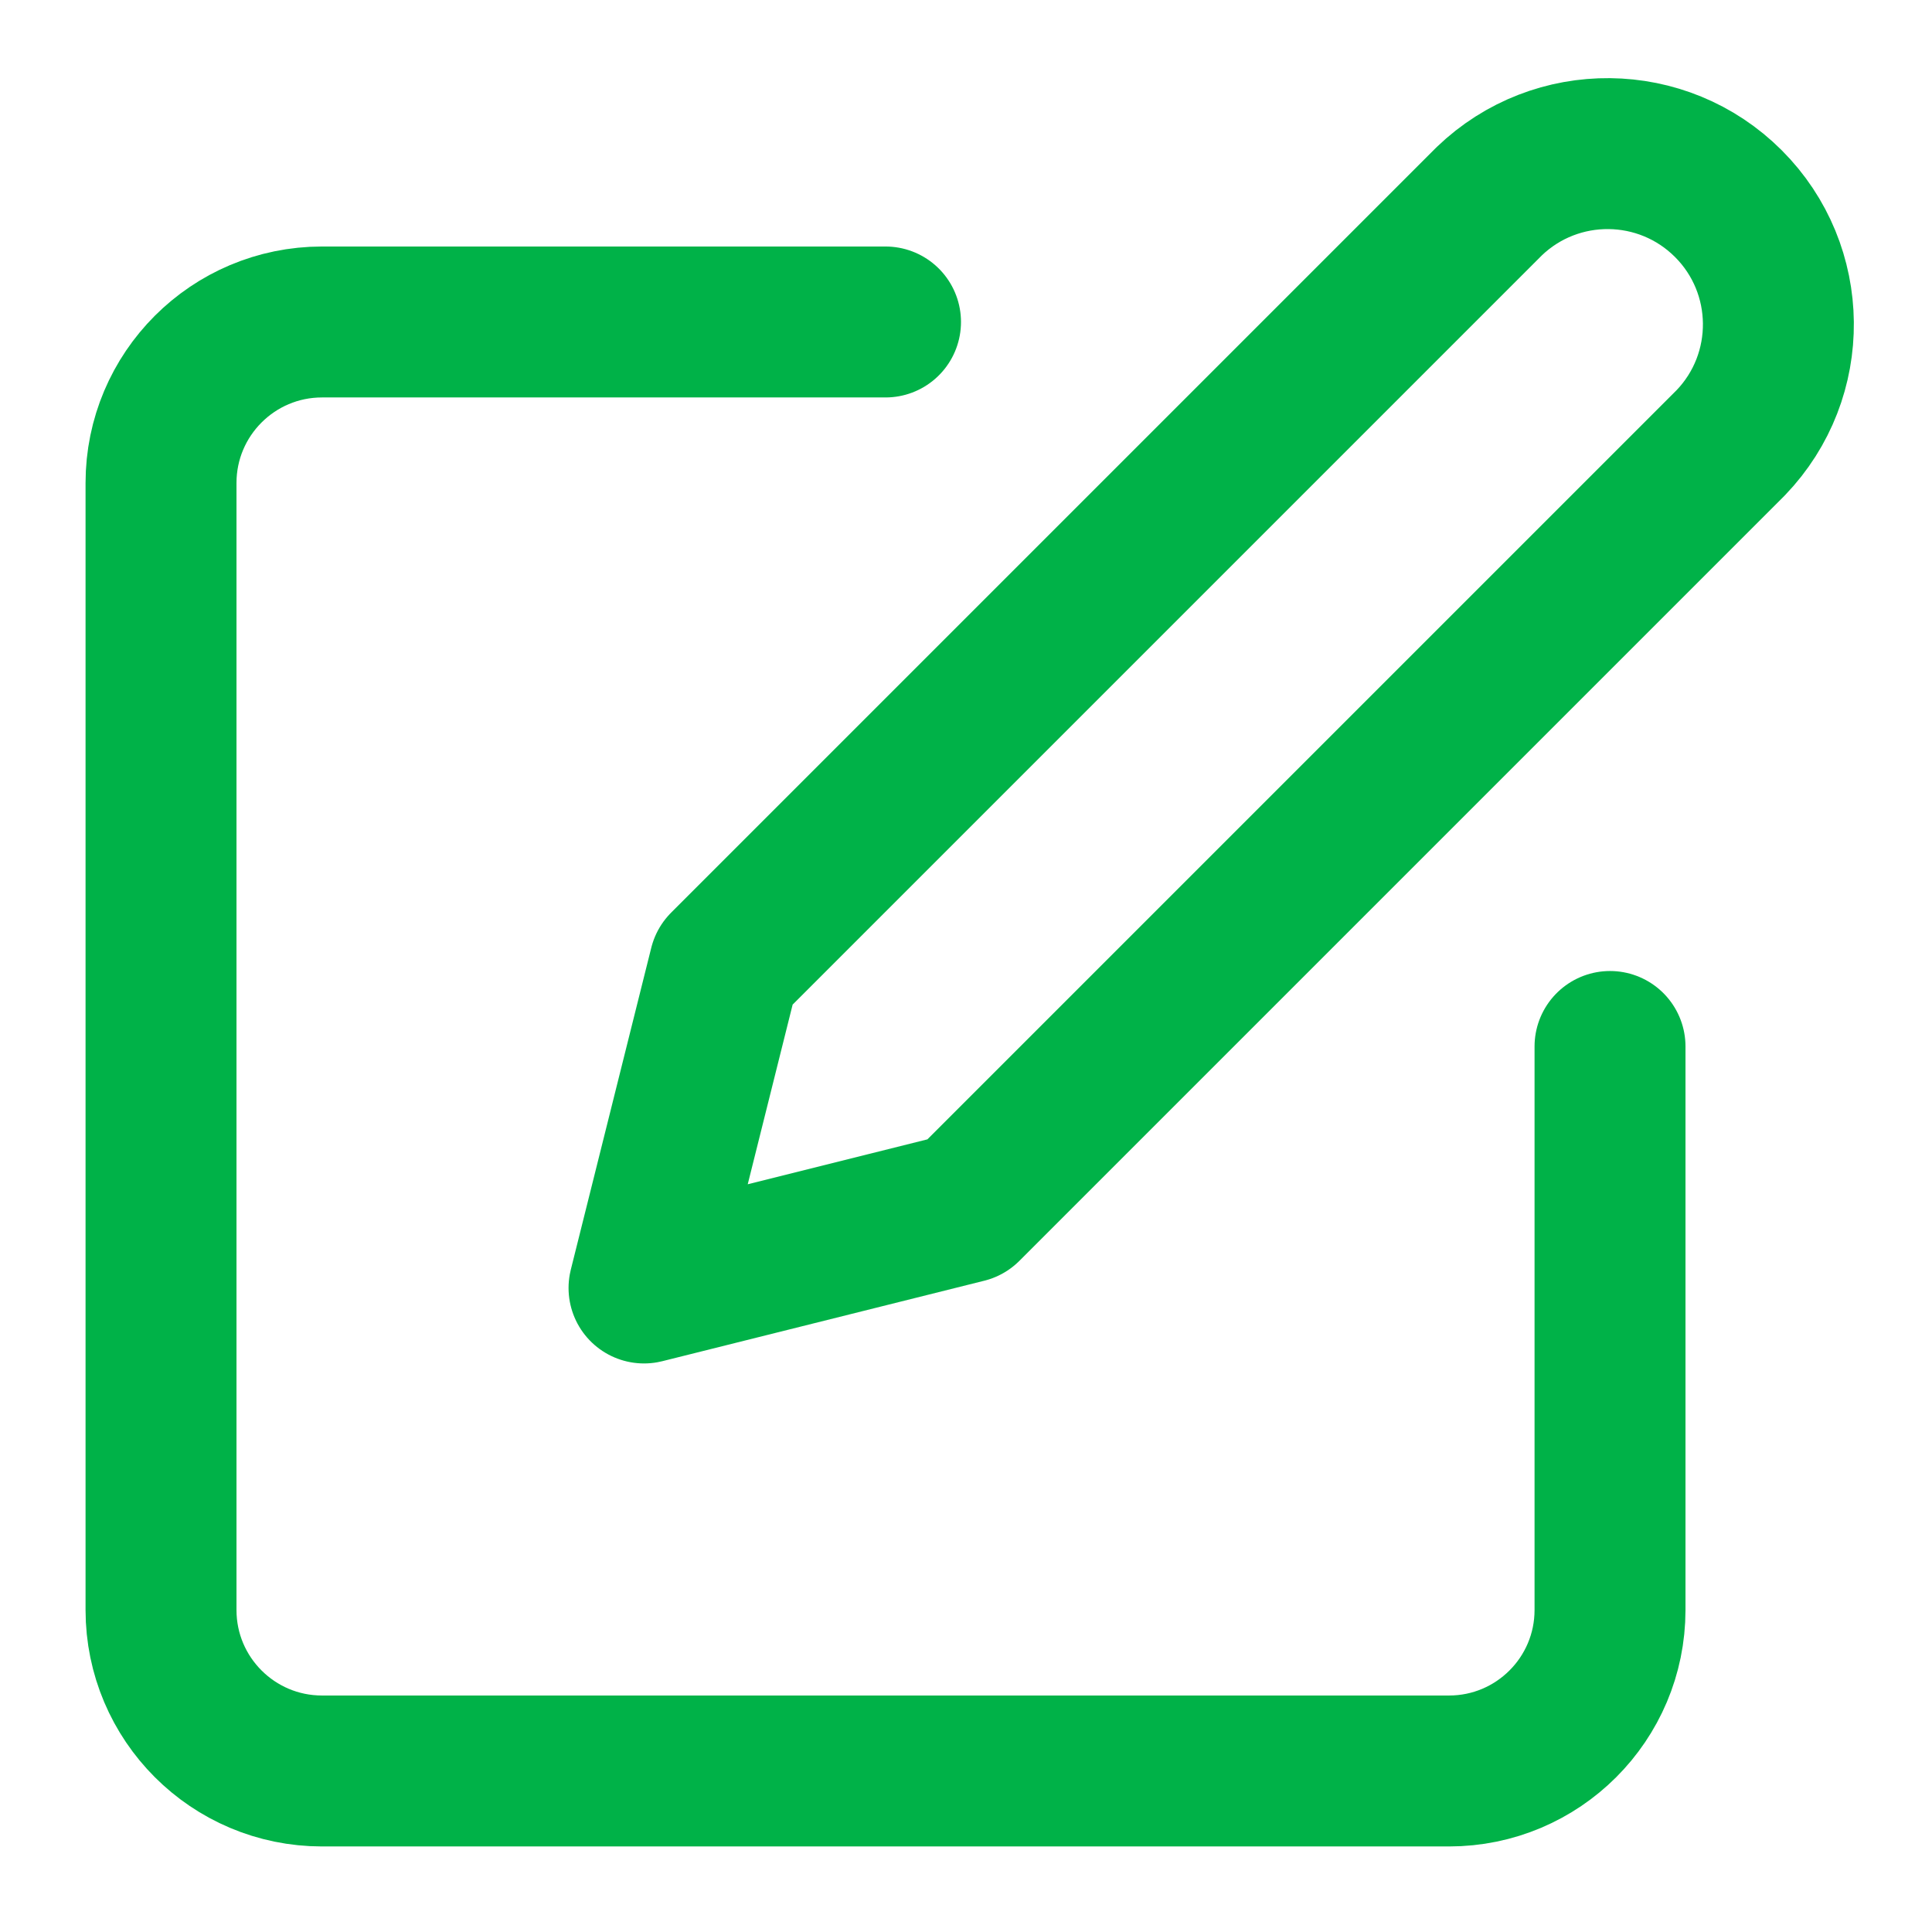
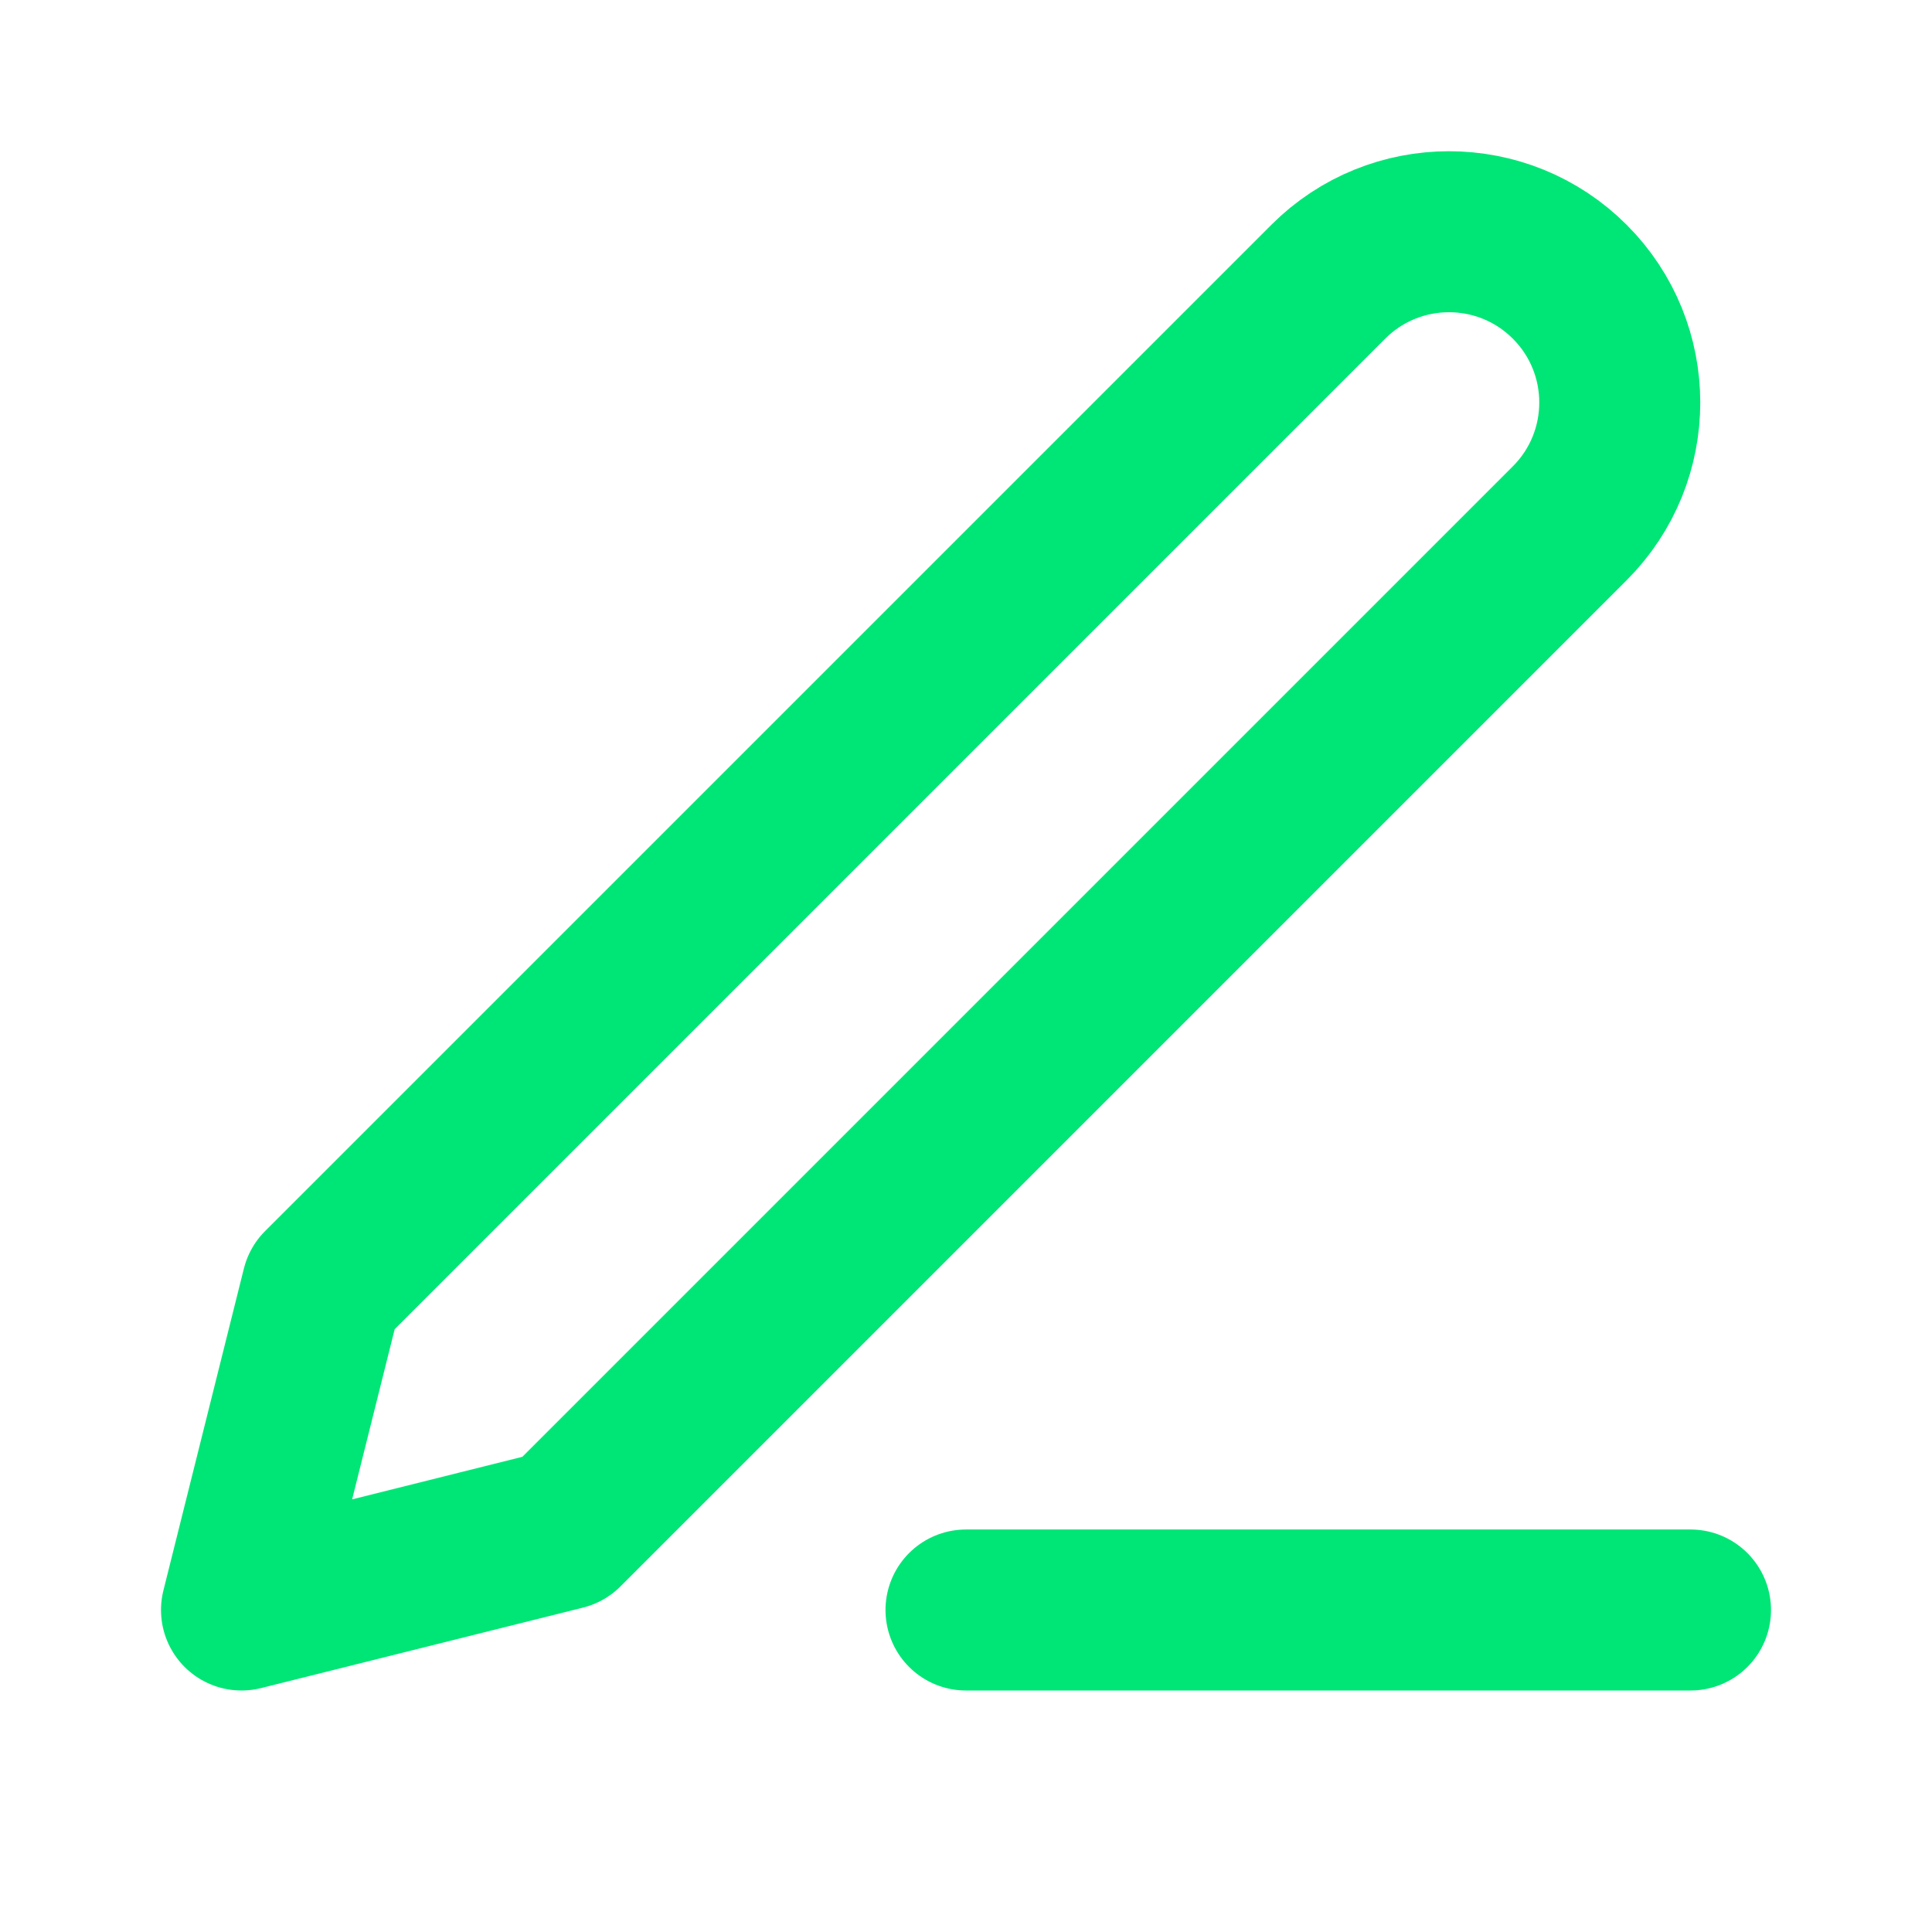
- <svg xmlns="http://www.w3.org/2000/svg" width="32" height="32" fill="none">
-   <path d="M14.667 5.333H5.333A2.667 2.667 0 0 0 2.667 8v18.667a2.667 2.667 0 0 0 2.666 2.666H24a2.667 2.667 0 0 0 2.667-2.666v-9.334" stroke="#00B248" stroke-width="2.5" stroke-linecap="round" stroke-linejoin="round" />
-   <path d="M24.667 3.333a2.829 2.829 0 0 1 4 4L16 20l-5.333 1.333L12 16 24.667 3.333z" stroke="#00B248" stroke-width="2.5" stroke-linecap="round" stroke-linejoin="round" />
+ <svg xmlns="http://www.w3.org/2000/svg" width="24" height="24" viewBox="0 0 24 24" fill="none">
+   <path d="M12 20h9M16.5 3.5a2.121 2.121 0 1 1 3 3L7 19l-4 1 1-4L16.5 3.5z" stroke="#00E676" stroke-width="2" stroke-linecap="round" stroke-linejoin="round" />
</svg>
